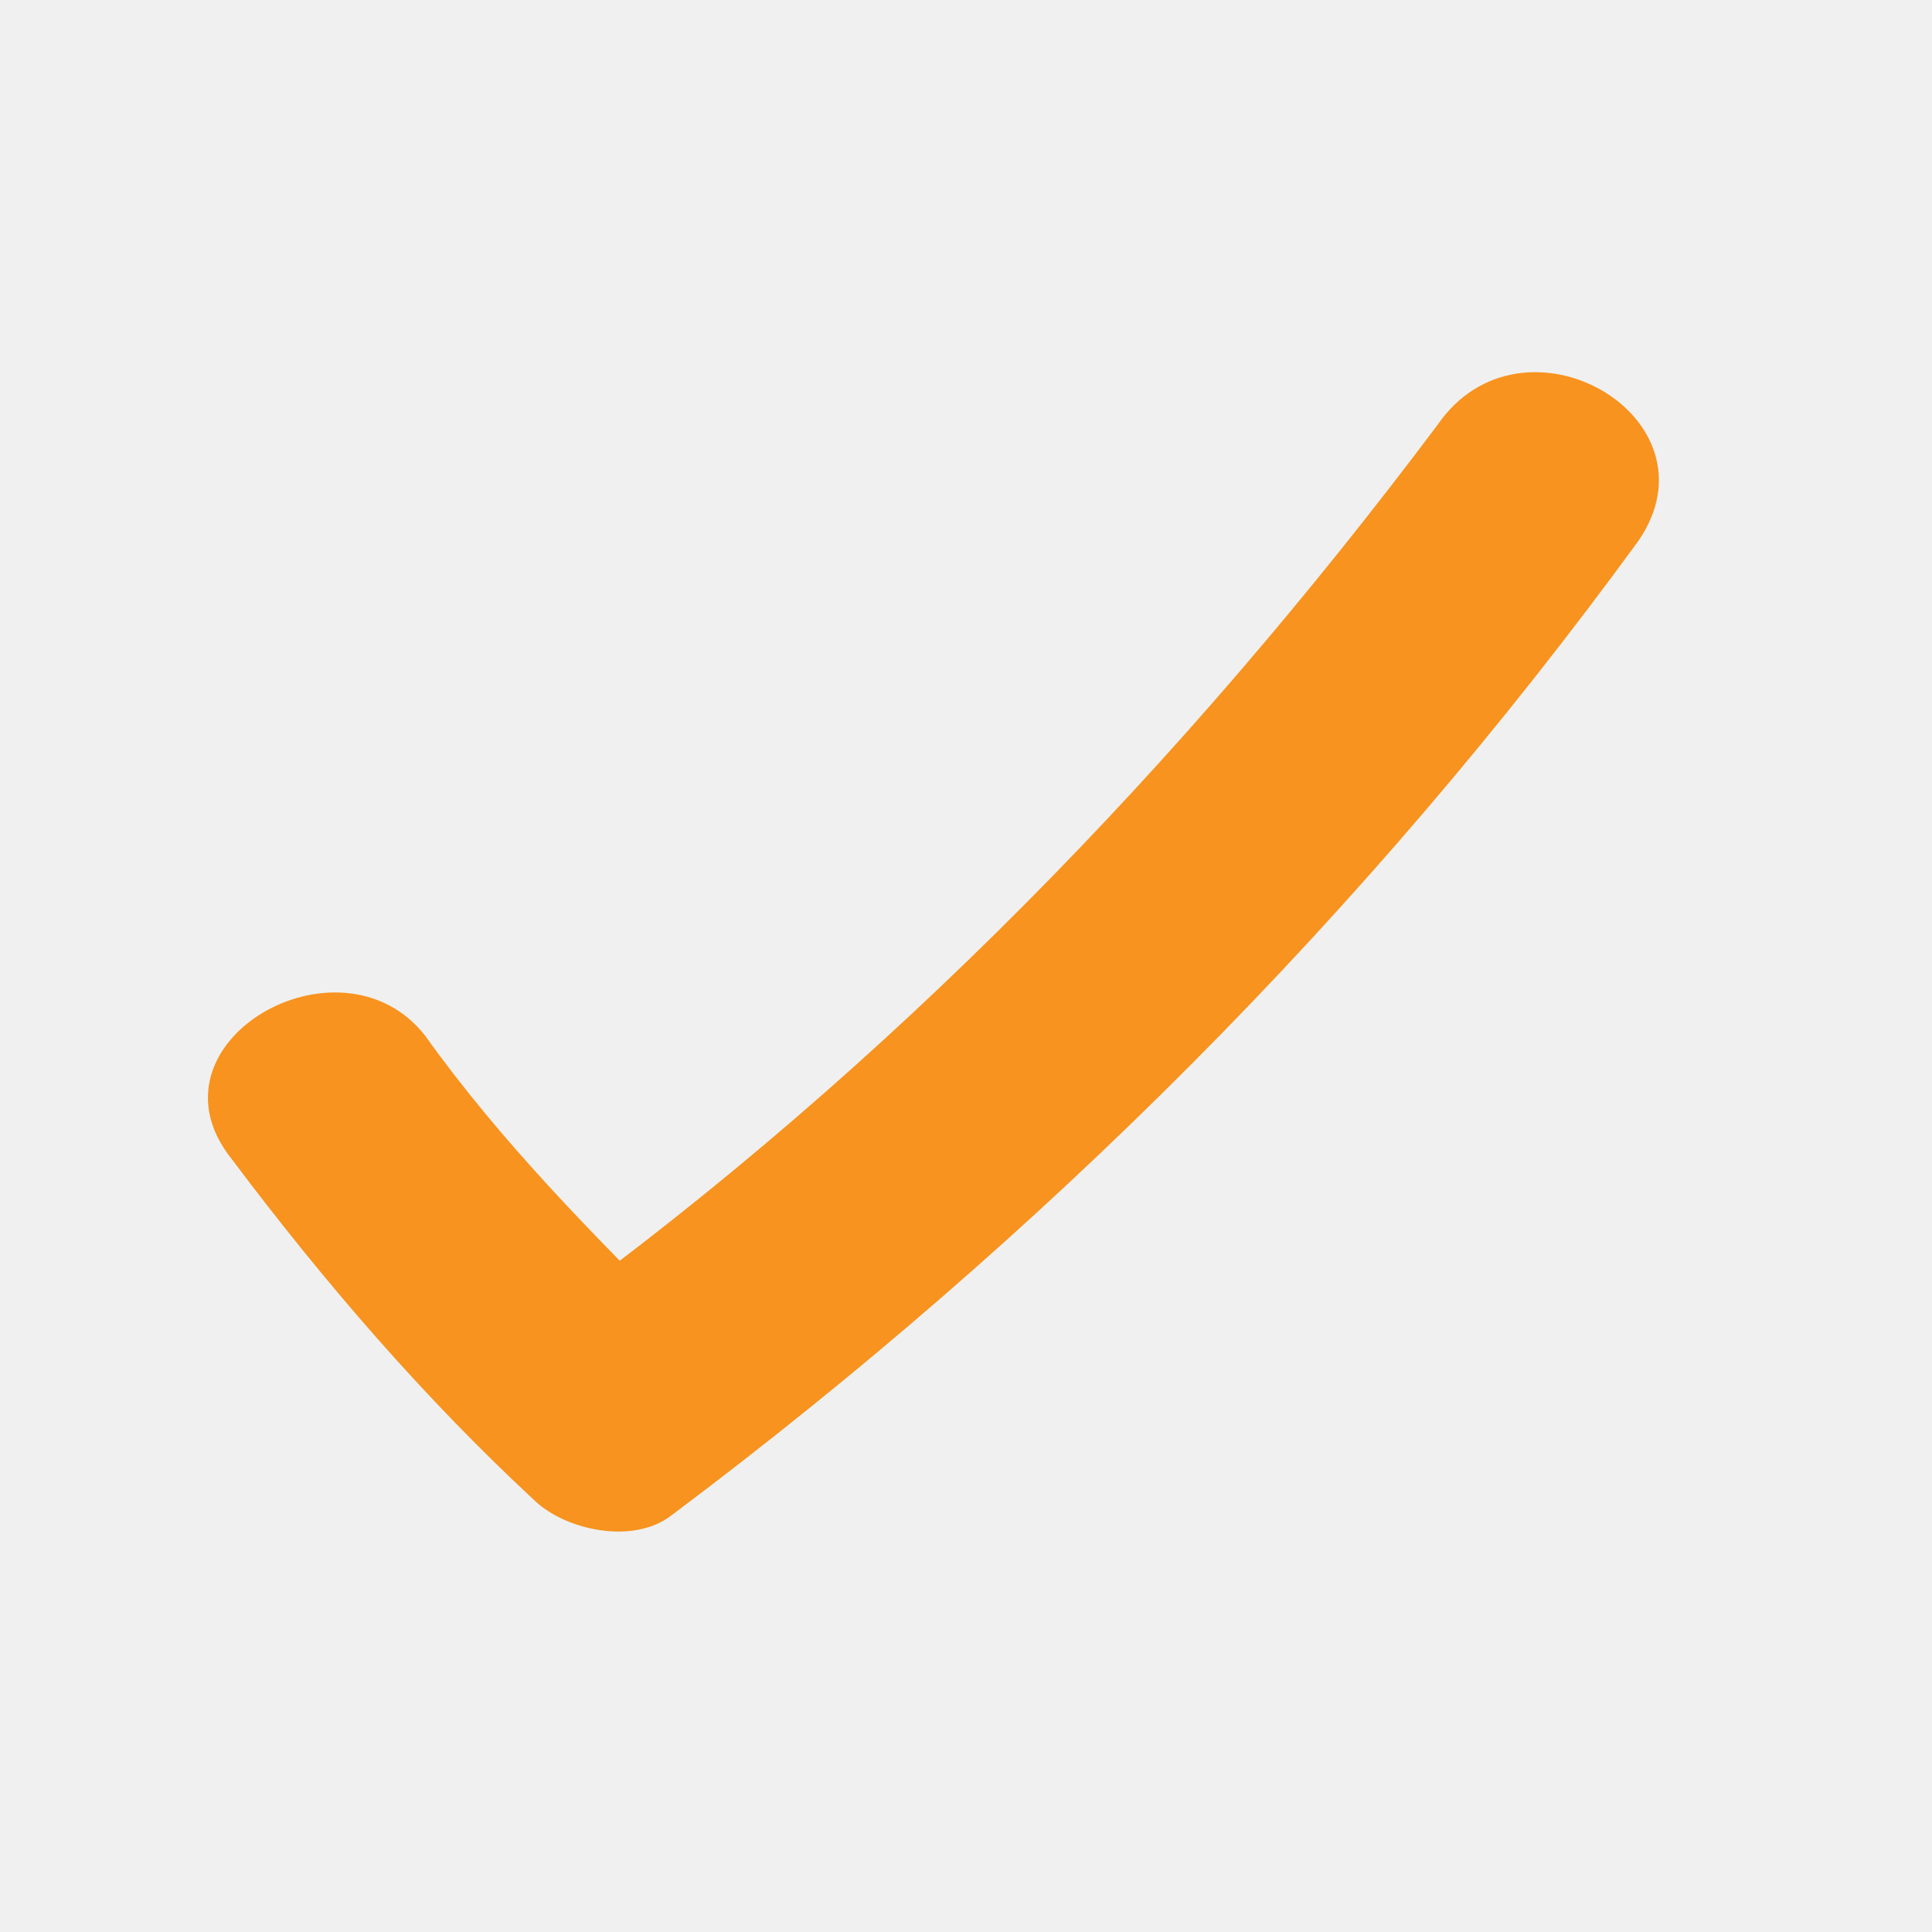
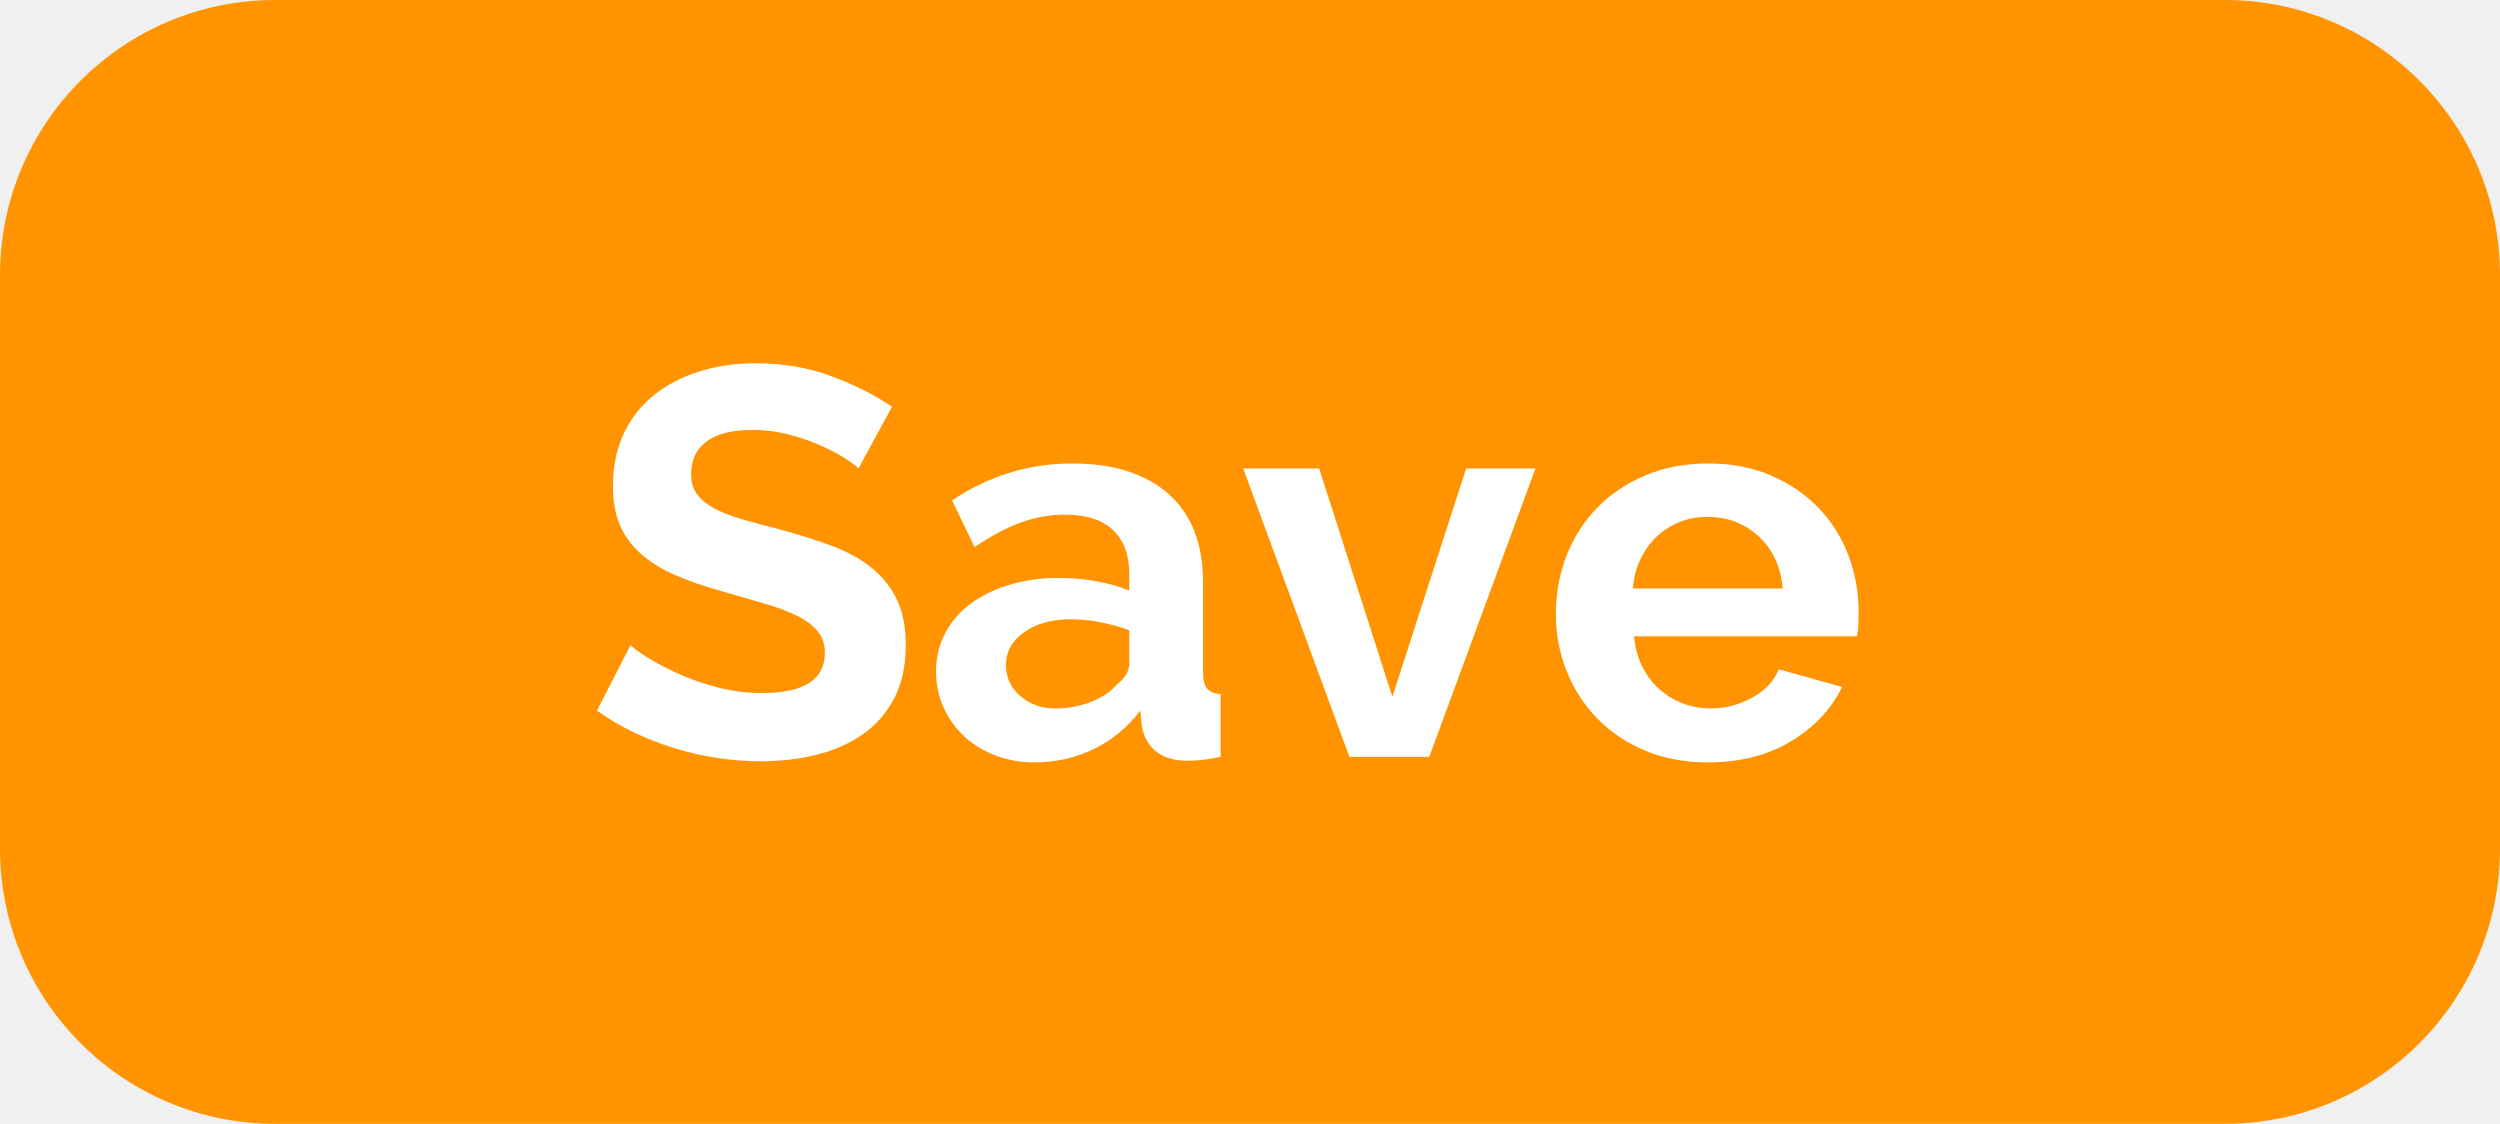
- <svg xmlns="http://www.w3.org/2000/svg" version="1.1" id="Layer_1" x="0px" y="0px" width="25px" height="25px" viewBox="0 0 25 25" enable-background="new 0 0 25 25" xml:space="preserve">
+ <svg xmlns="http://www.w3.org/2000/svg" version="1.1" id="Layer_1" x="0px" y="0px" width="109px" height="49px" viewBox="0 0 109 49" enable-background="new 0 0 109 49" xml:space="preserve">
  <g>
+     <path fill="#FF9400" d="M109,37c0,6.627-5.373,12-12,12H12C5.373,49,0,43.627,0,37V12C0,5.373,5.373,0,12,0h85   c6.627,0,12,5.373,12,12V37z" />
    <g>
-       <path fill="#F7931E" d="M3,15c1.2,1.6,2.5,3.1,3.9,4.4c0.4,0.4,1.3,0.6,1.8,0.2c4.8-3.6,9-7.8,12.5-12.6c1.1-1.6-1.5-3.1-2.6-1.5    c-3.3,4.4-7.1,8.3-11.5,11.5c0.6,0.1,1.2,0.2,1.8,0.2c-1.2-1.2-2.4-2.4-3.4-3.8C4.4,12,1.8,13.5,3,15L3,15z" />
+       <g>
+         <path fill="#FFFFFF" d="M37.428,20.424c-0.112-0.112-0.316-0.264-0.612-0.456c-0.296-0.192-0.656-0.38-1.08-0.564     c-0.424-0.184-0.884-0.339-1.38-0.468c-0.496-0.128-1-0.192-1.512-0.192c-0.912,0-1.592,0.168-2.04,0.504     c-0.448,0.336-0.672,0.808-0.672,1.416c0,0.352,0.084,0.644,0.252,0.876s0.412,0.436,0.732,0.612     c0.32,0.176,0.724,0.336,1.212,0.48c0.488,0.144,1.052,0.296,1.692,0.456c0.832,0.224,1.588,0.464,2.268,0.72     c0.68,0.256,1.256,0.576,1.728,0.96c0.472,0.384,0.836,0.844,1.092,1.38c0.256,0.536,0.384,1.196,0.384,1.98     c0,0.912-0.172,1.692-0.516,2.34c-0.344,0.648-0.808,1.173-1.392,1.572c-0.584,0.399-1.256,0.692-2.016,0.876     s-1.556,0.275-2.388,0.275c-1.28,0-2.544-0.191-3.792-0.575s-2.368-0.928-3.36-1.632l1.464-2.856     c0.144,0.144,0.404,0.333,0.78,0.563c0.376,0.232,0.82,0.465,1.332,0.697c0.512,0.231,1.08,0.428,1.704,0.588     s1.264,0.239,1.92,0.239c1.824,0,2.736-0.583,2.736-1.752c0-0.368-0.104-0.68-0.312-0.937c-0.208-0.255-0.504-0.479-0.888-0.671     c-0.384-0.192-0.849-0.368-1.392-0.528c-0.544-0.16-1.152-0.336-1.824-0.528c-0.816-0.224-1.524-0.468-2.124-0.732     c-0.6-0.264-1.1-0.576-1.5-0.936c-0.4-0.36-0.7-0.776-0.9-1.248c-0.2-0.472-0.3-1.036-0.3-1.692c0-0.864,0.16-1.632,0.48-2.304     c0.32-0.672,0.764-1.232,1.332-1.68c0.567-0.448,1.228-0.788,1.98-1.02c0.752-0.232,1.56-0.348,2.424-0.348     c1.2,0,2.304,0.188,3.312,0.564c1.008,0.376,1.888,0.82,2.64,1.332L37.428,20.424z" />
+         <path fill="#FFFFFF" d="M45.108,33.24c-0.608,0-1.176-0.101-1.704-0.301c-0.528-0.199-0.984-0.479-1.368-0.84     c-0.384-0.359-0.684-0.779-0.9-1.26c-0.216-0.48-0.324-1.008-0.324-1.584c0-0.592,0.132-1.14,0.396-1.645     c0.264-0.504,0.632-0.931,1.104-1.283c0.472-0.352,1.036-0.628,1.692-0.828c0.656-0.2,1.376-0.3,2.16-0.3     c0.56,0,1.107,0.048,1.644,0.144c0.536,0.096,1.012,0.232,1.428,0.408v-0.72c0-0.832-0.236-1.472-0.708-1.92     c-0.472-0.448-1.172-0.672-2.1-0.672c-0.672,0-1.328,0.12-1.968,0.36c-0.64,0.24-1.296,0.592-1.968,1.056l-0.984-2.04     c1.616-1.072,3.36-1.608,5.232-1.608c1.808,0,3.212,0.444,4.212,1.332c1,0.888,1.5,2.172,1.5,3.852v3.913     c0,0.336,0.06,0.575,0.18,0.719c0.12,0.145,0.316,0.225,0.588,0.24V33c-0.544,0.111-1.016,0.168-1.416,0.168     c-0.608,0-1.076-0.137-1.404-0.408c-0.328-0.271-0.532-0.632-0.612-1.08l-0.072-0.695c-0.56,0.736-1.24,1.295-2.04,1.68     C46.875,33.048,46.02,33.24,45.108,33.24z M46.02,30.889c0.543,0,1.06-0.097,1.548-0.289c0.488-0.191,0.868-0.447,1.14-0.768     c0.352-0.271,0.528-0.576,0.528-0.912V27.48c-0.384-0.145-0.8-0.26-1.248-0.349C47.54,27.045,47.108,27,46.692,27     c-0.832,0-1.512,0.188-2.04,0.564c-0.528,0.375-0.792,0.852-0.792,1.428c0,0.544,0.208,0.996,0.624,1.355     C44.9,30.708,45.412,30.889,46.02,30.889z" />
+         <path fill="#FFFFFF" d="M58.835,33l-4.632-12.576h3.312l3.192,9.96l3.216-9.96h3.024L62.315,33H58.835z" />
+         <path fill="#FFFFFF" d="M74.459,33.24c-1.007,0-1.919-0.172-2.735-0.516c-0.816-0.345-1.512-0.812-2.088-1.404     c-0.576-0.592-1.02-1.28-1.332-2.064c-0.312-0.783-0.468-1.607-0.468-2.472c0-0.896,0.152-1.74,0.456-2.532     c0.304-0.792,0.744-1.488,1.32-2.088c0.576-0.6,1.275-1.076,2.1-1.428c0.824-0.352,1.748-0.528,2.772-0.528     c1.024,0,1.94,0.176,2.748,0.528c0.808,0.352,1.496,0.824,2.063,1.416c0.568,0.592,1,1.28,1.297,2.064     c0.295,0.784,0.443,1.6,0.443,2.448c0,0.208-0.004,0.408-0.012,0.6c-0.008,0.192-0.027,0.353-0.061,0.48h-9.719     c0.048,0.496,0.168,0.936,0.36,1.32c0.192,0.384,0.44,0.712,0.744,0.983c0.304,0.272,0.648,0.479,1.032,0.624     c0.384,0.145,0.784,0.217,1.201,0.217c0.639,0,1.243-0.156,1.812-0.469c0.567-0.312,0.956-0.724,1.164-1.236l2.76,0.769     c-0.464,0.96-1.204,1.748-2.22,2.364C77.079,32.932,75.867,33.24,74.459,33.24z M77.724,25.656     c-0.08-0.944-0.429-1.7-1.044-2.268c-0.616-0.568-1.364-0.852-2.244-0.852c-0.432,0-0.836,0.076-1.212,0.228     c-0.376,0.152-0.708,0.364-0.996,0.636c-0.288,0.272-0.524,0.6-0.708,0.984c-0.184,0.384-0.292,0.808-0.324,1.272H77.724z" />
+       </g>
    </g>
  </g>
</svg>
